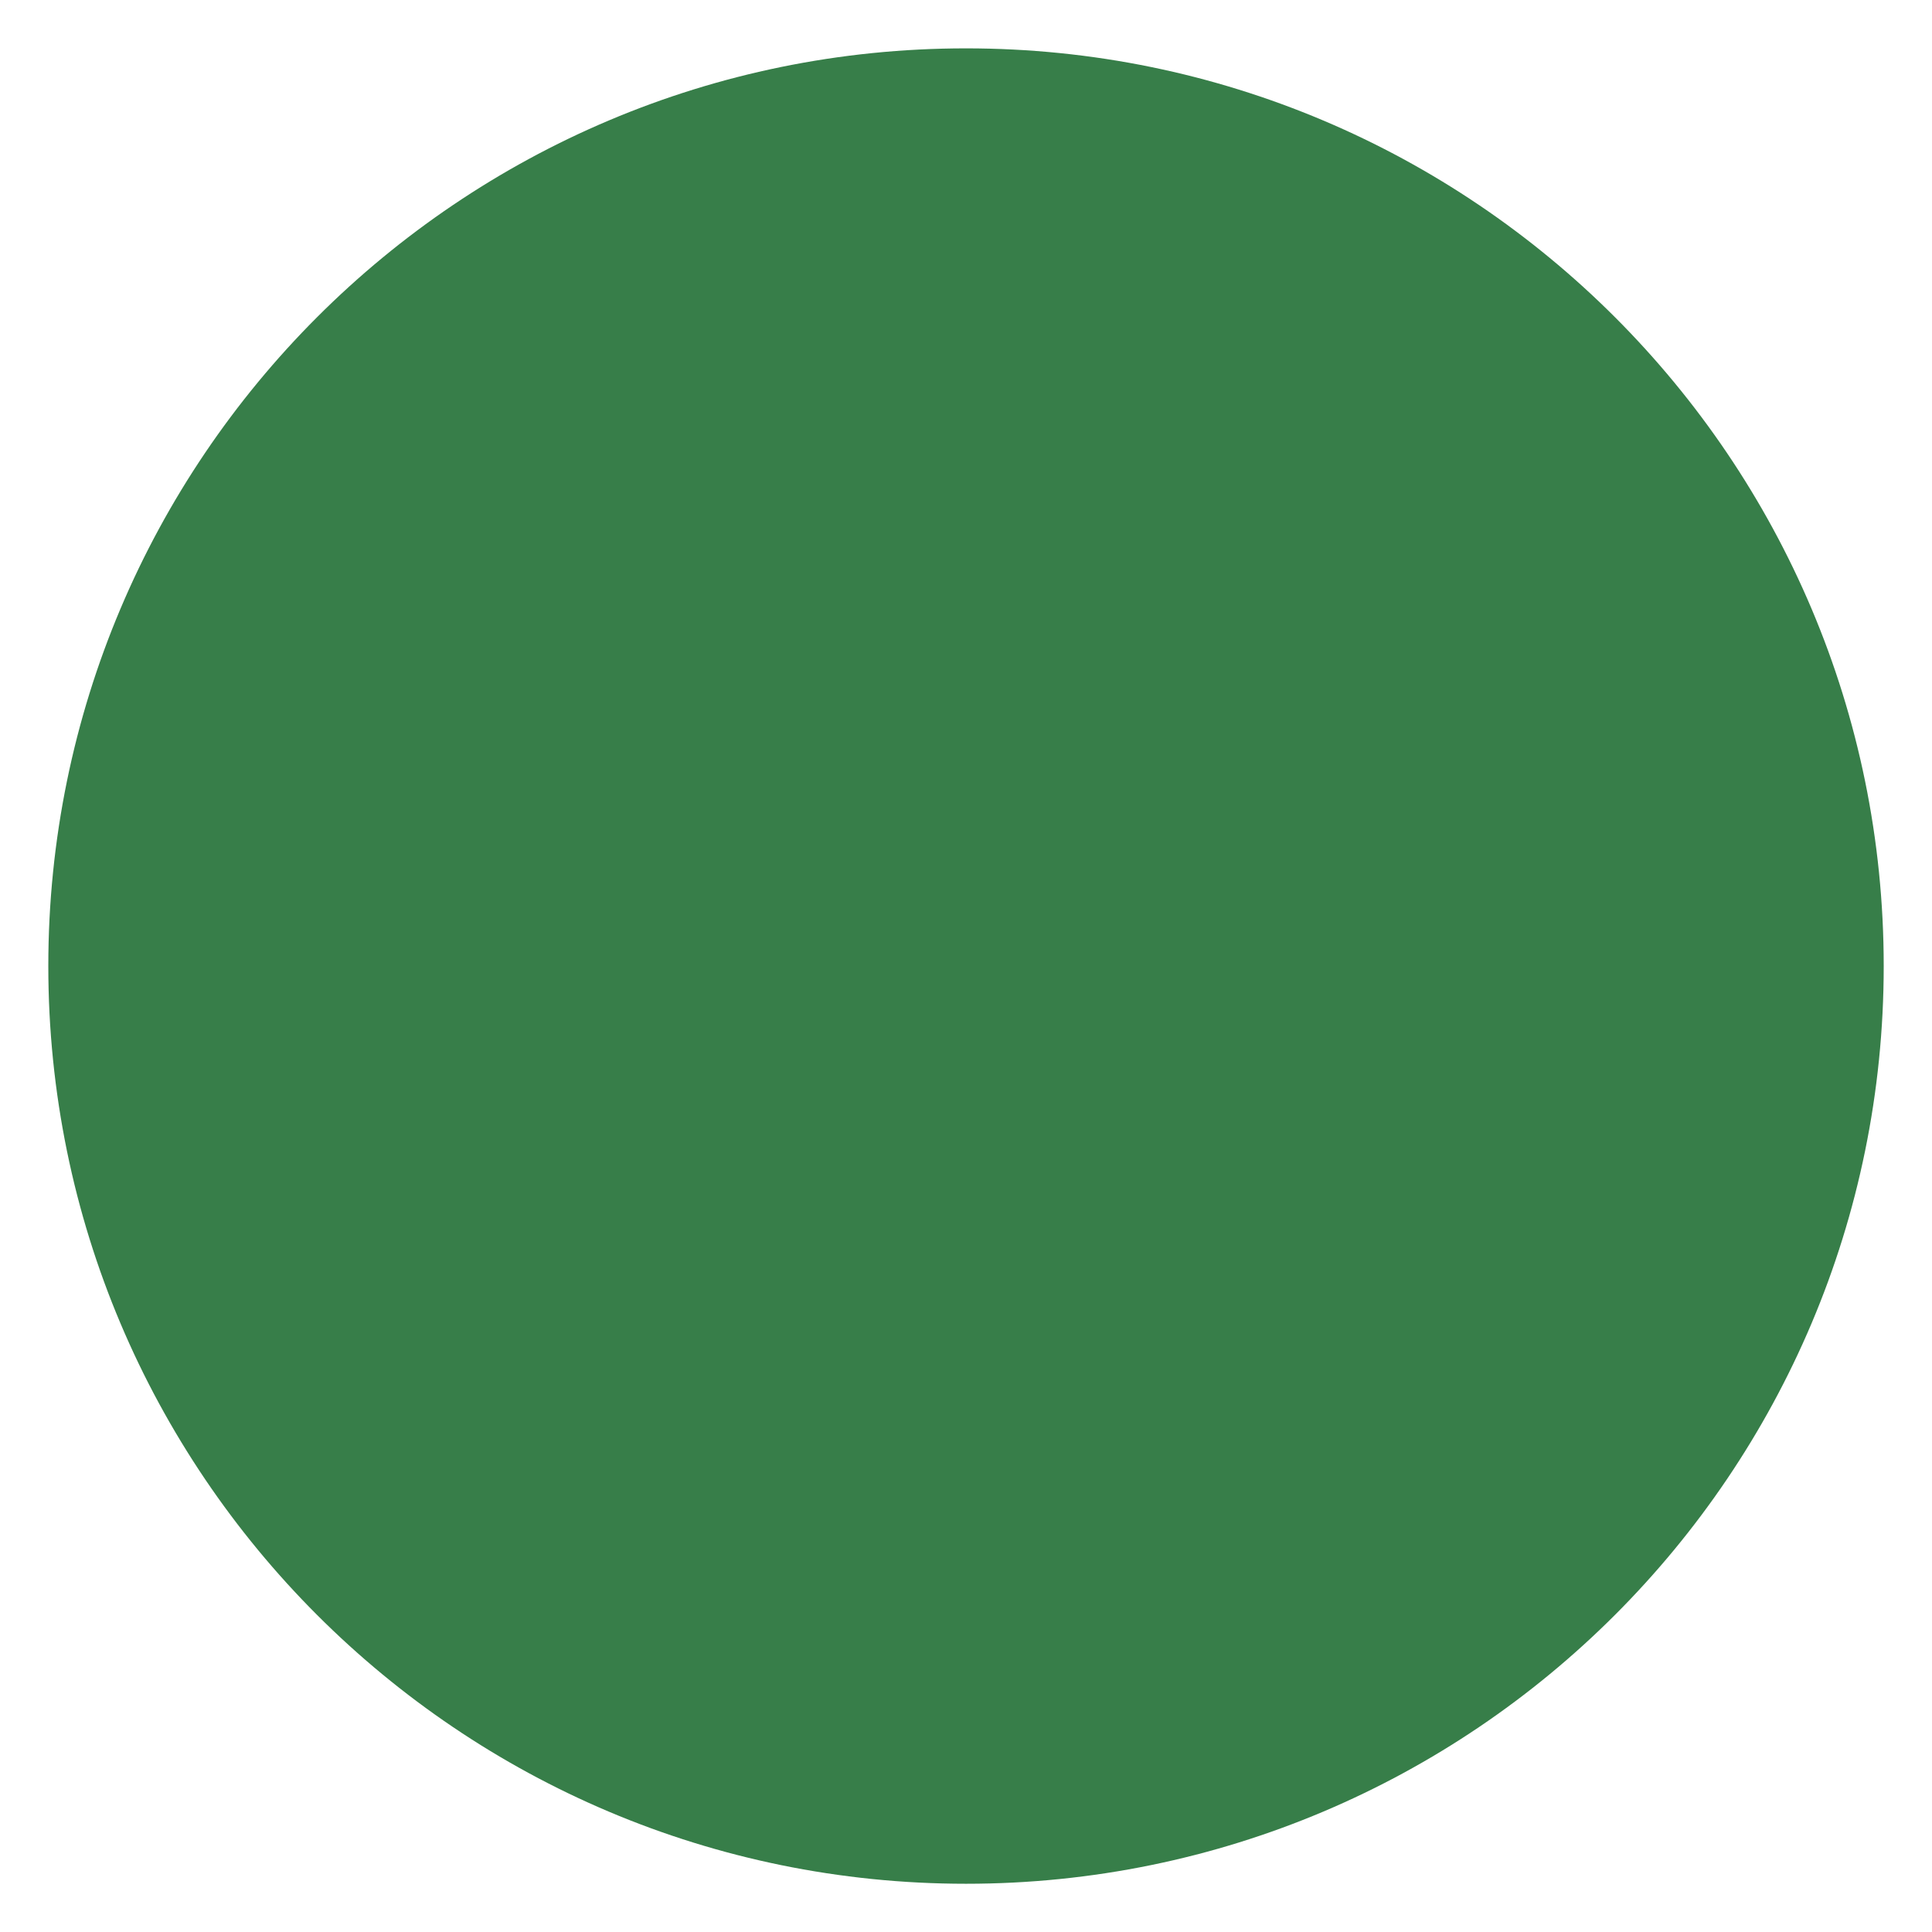
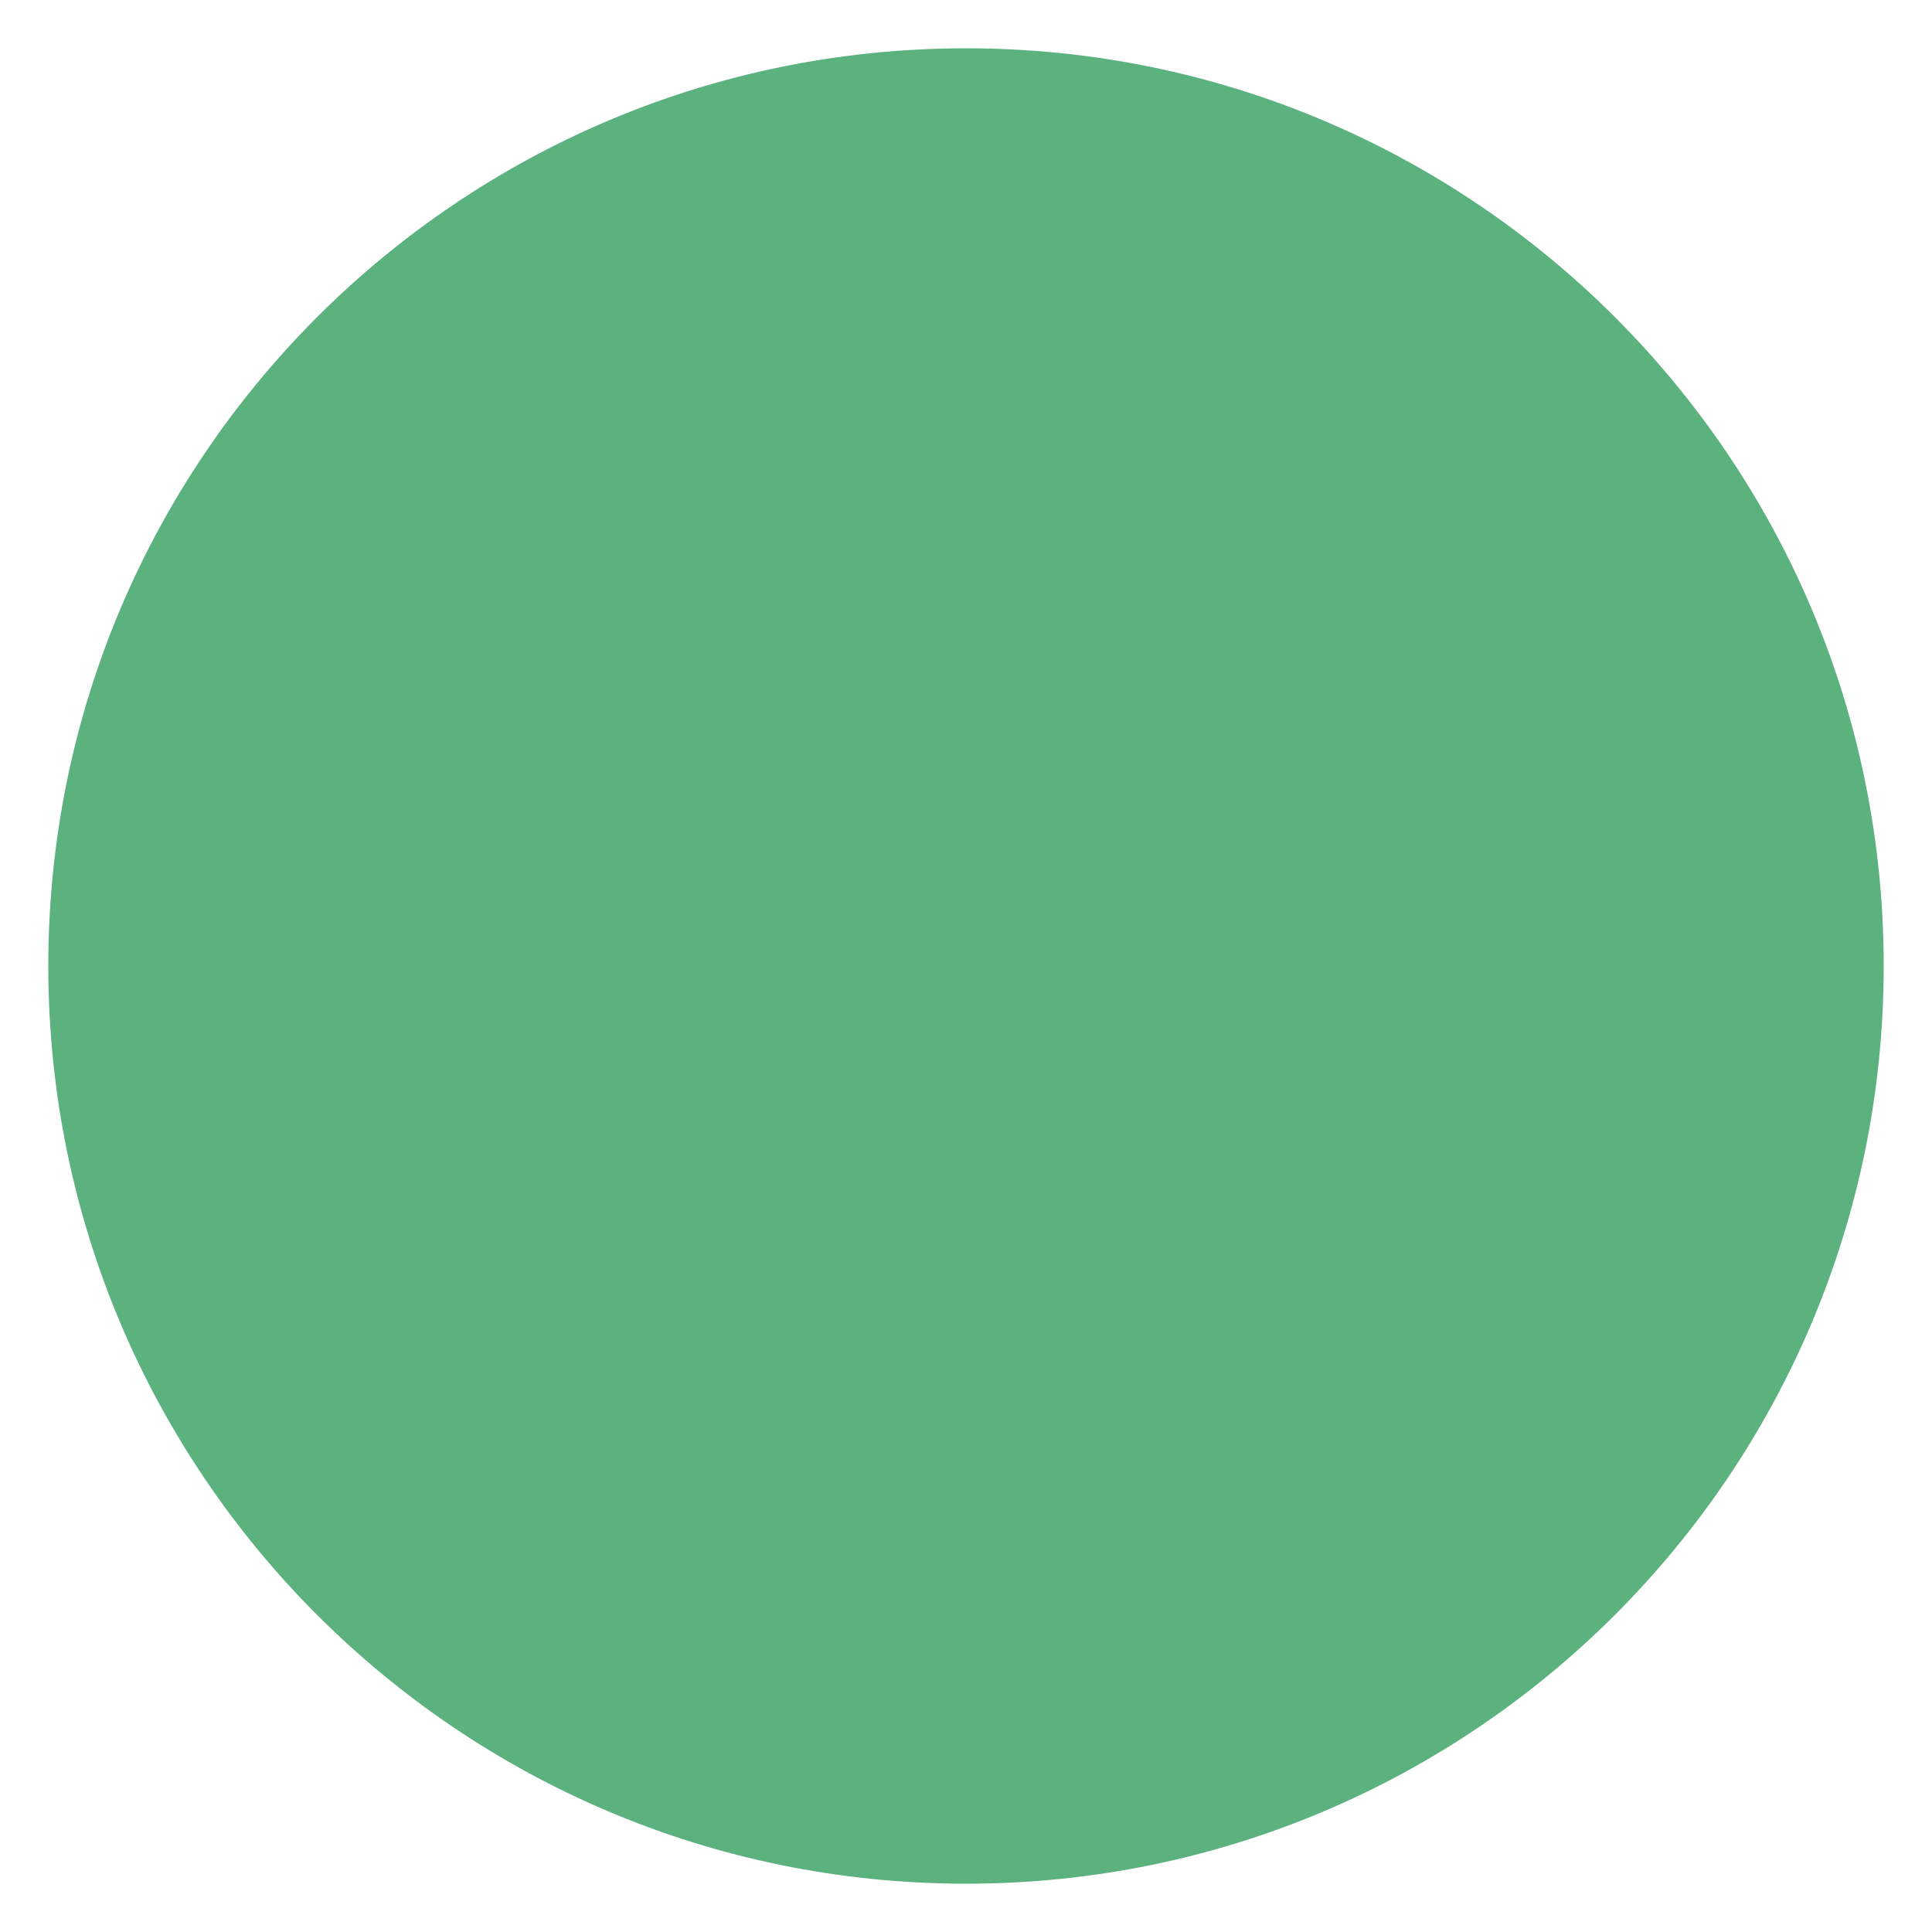
<svg xmlns="http://www.w3.org/2000/svg" width="30" height="30" id="svg2985" version="1.1">
  <defs id="defs2987" />
  <g id="layer1" transform="translate(0,-1022.362)">
    <g id="g9669" transform="matrix(0.09447108,0,0,0.09447108,2.757405,1025.868)" style="fill:#ed0090;fill-opacity:1" />
    <path style="fill:none;stroke:#a9a9a9;stroke-width:2;stroke-linecap:round;stroke-linejoin:miter;stroke-miterlimit:4;stroke-opacity:0.663;stroke-dasharray:none;stroke-dashoffset:0" d="M 31.179,1027.618 C 34.998,1033.51 34.981,1041.101 31.135,1046.975" id="path3876" />
-     <circle d="M -2385.518,1668.204 C -2385.518,1674.88 -2390.931,1680.293 -2397.607,1680.293 -2404.284,1680.293 -2409.696,1674.88 -2409.696,1668.204 -2409.696,1661.527 -2404.284,1656.114 -2397.607,1656.114 -2390.931,1656.114 -2385.518,1661.527 -2385.518,1668.204 z" style="fill:#377e49;fill-opacity:1;stroke:none;stroke-width:0.009;stroke-miterlimit:4;stroke-opacity:1;stroke-dasharray:none" id="circle3011" cx="-2397.607" cy="1668.204" r="12.089" transform="matrix(1.178759,0,0,1.178759,2841.201,-929.0475)" />
+     <circle style="opacity:1;fill:#5bb27e;fill-opacity:1;stroke:none;stroke-width:1;stroke-miterlimit:4;stroke-dasharray:none;stroke-opacity:1" id="path833" cx="15" cy="1037.362" r="14.25" />
  </g>
</svg>
